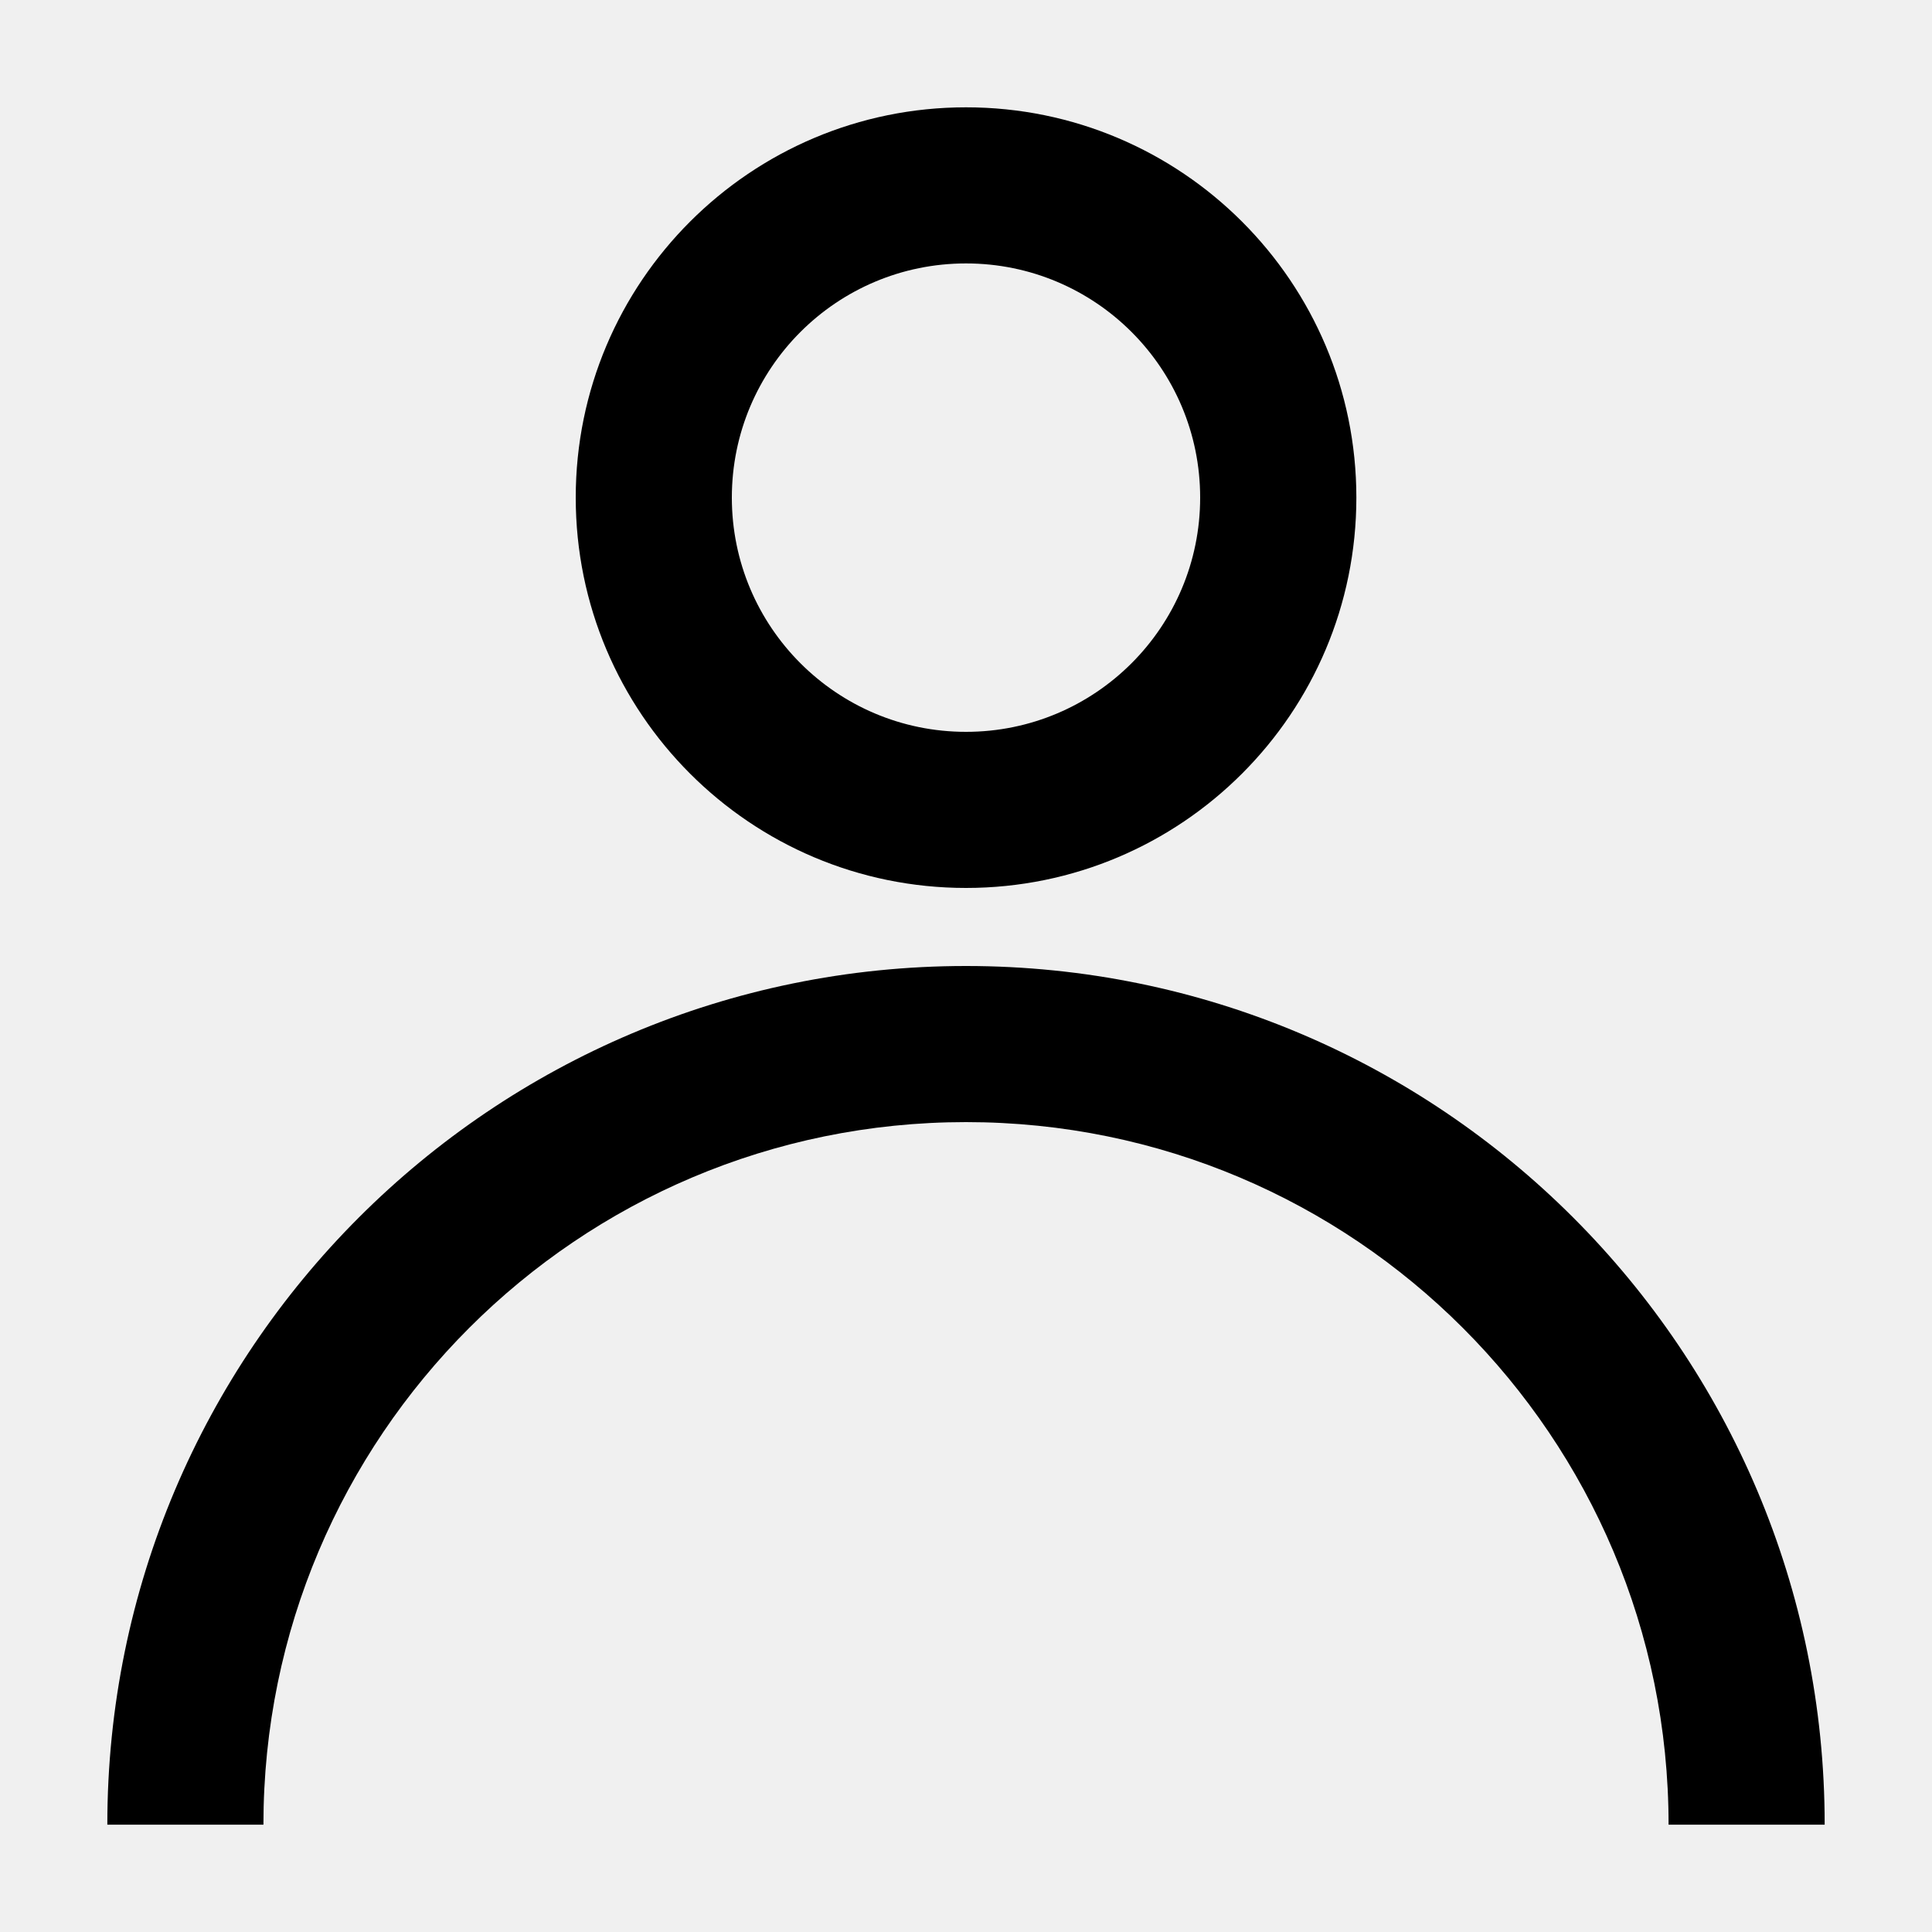
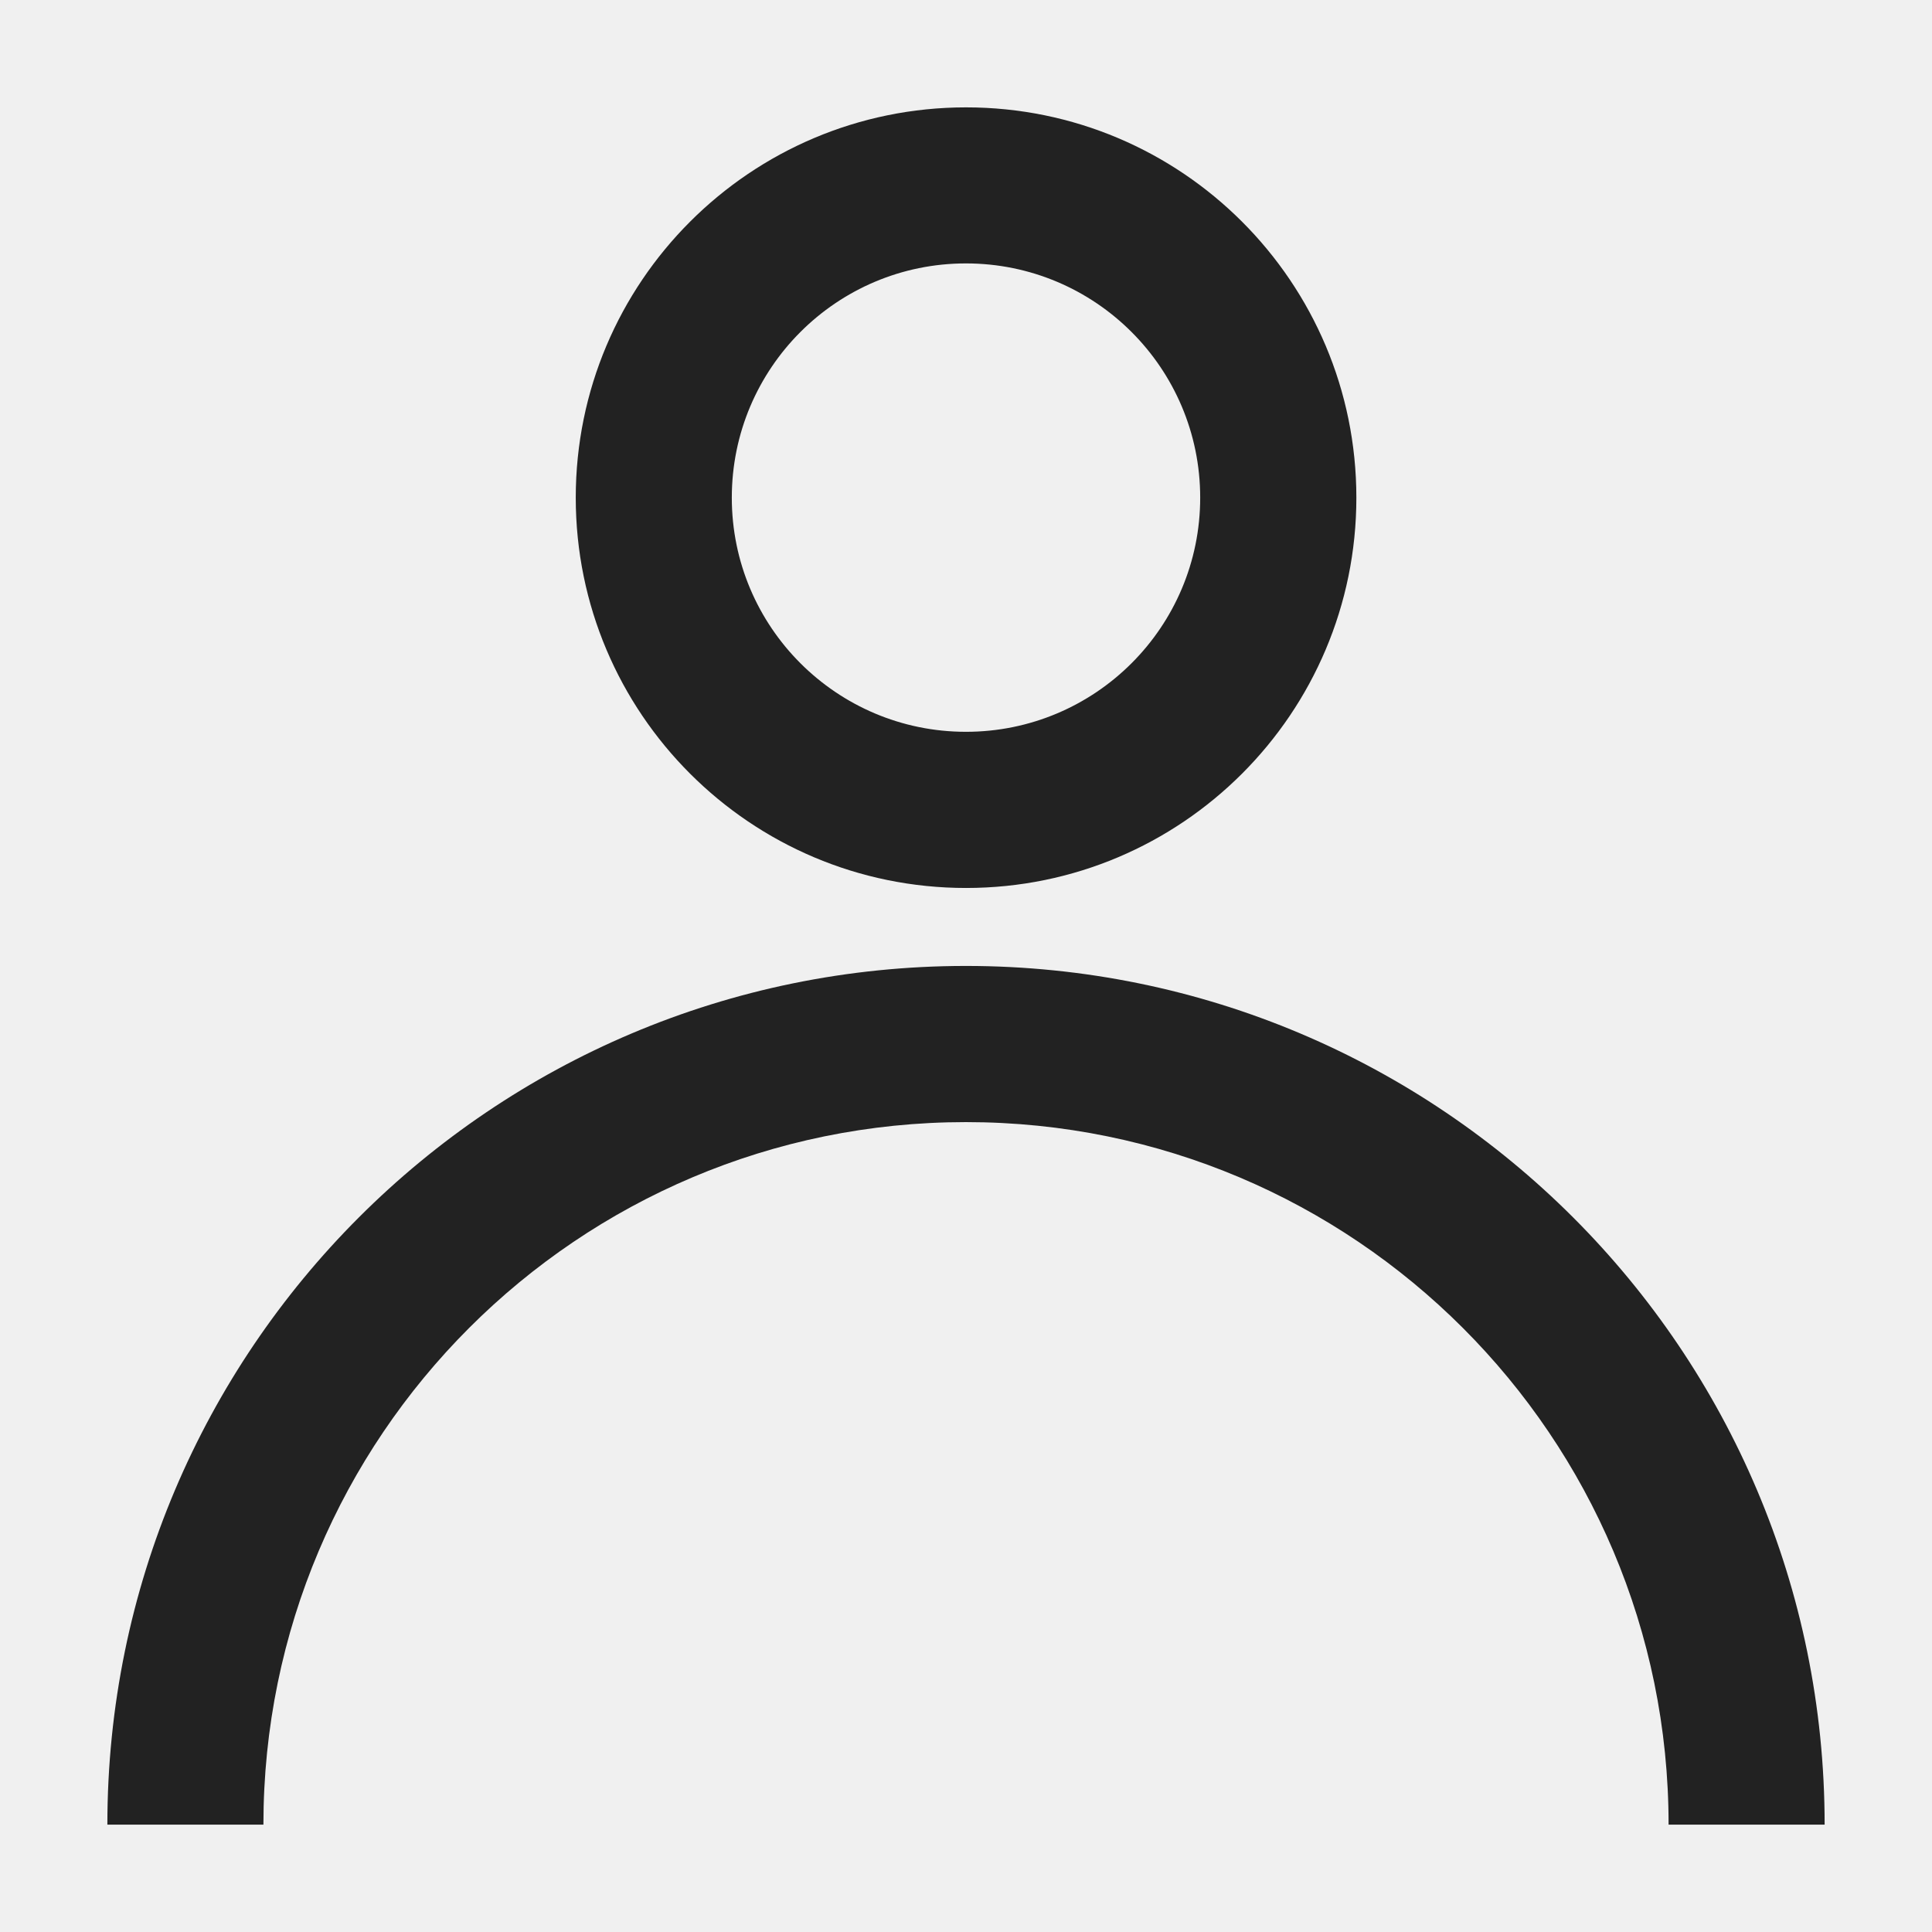
- <svg xmlns="http://www.w3.org/2000/svg" width="20" height="20" viewBox="0 0 20 20" fill="none">
-   <g clip-path="url(#clip0_183_243)">
-     <path fill-rule="evenodd" clip-rule="evenodd" d="M14.041 5.151C14.041 7.383 12.232 9.192 10 9.192C7.769 9.192 5.96 7.383 5.96 5.151C5.96 2.92 7.769 1.111 10 1.111C12.232 1.111 14.041 2.92 14.041 5.151ZM12.424 5.151C12.424 6.49 11.339 7.576 10 7.576C8.661 7.576 7.576 6.49 7.576 5.151C7.576 3.812 8.661 2.727 10 2.727C11.339 2.727 12.424 3.812 12.424 5.151ZM10 10C14.909 10 18.889 13.98 18.889 18.889H17.273C17.273 14.872 14.017 11.616 10 11.616C5.984 11.616 2.727 14.872 2.727 18.889H1.111C1.111 13.98 5.091 10 10 10Z" fill="black" />
+ <svg xmlns="http://www.w3.org/2000/svg" preserveAspectRatio="none" overflow="visible" style="display: block;" width="16.231" height="16.231" viewBox="0 0 16.231 16.231" fill="none">
+   <g id="icon-mcm-account">
+     <path id="Vector" fill-rule="evenodd" clip-rule="evenodd" d="M11.395 4.181C11.395 5.992 9.927 7.46 8.116 7.46C6.305 7.46 4.837 5.992 4.837 4.181C4.837 2.37 6.305 0.902 8.116 0.902C9.927 0.902 11.395 2.37 11.395 4.181ZM10.083 4.181C10.083 5.267 9.202 6.148 8.115 6.148C7.029 6.148 6.148 5.267 6.148 4.181C6.148 3.094 7.029 2.213 8.115 2.213C9.202 2.213 10.083 3.094 10.083 4.181ZM8.115 8.115C12.1 8.115 15.329 11.345 15.329 15.329H14.018C14.018 12.069 11.375 9.427 8.115 9.427C4.856 9.427 2.213 12.069 2.213 15.329H0.902C0.902 11.345 4.131 8.115 8.115 8.115Z" fill="#222222" />
  </g>
-   <defs>
-     <clipPath id="clip0_183_243">
-       <rect width="20" height="20" fill="white" />
-     </clipPath>
-   </defs>
</svg>
